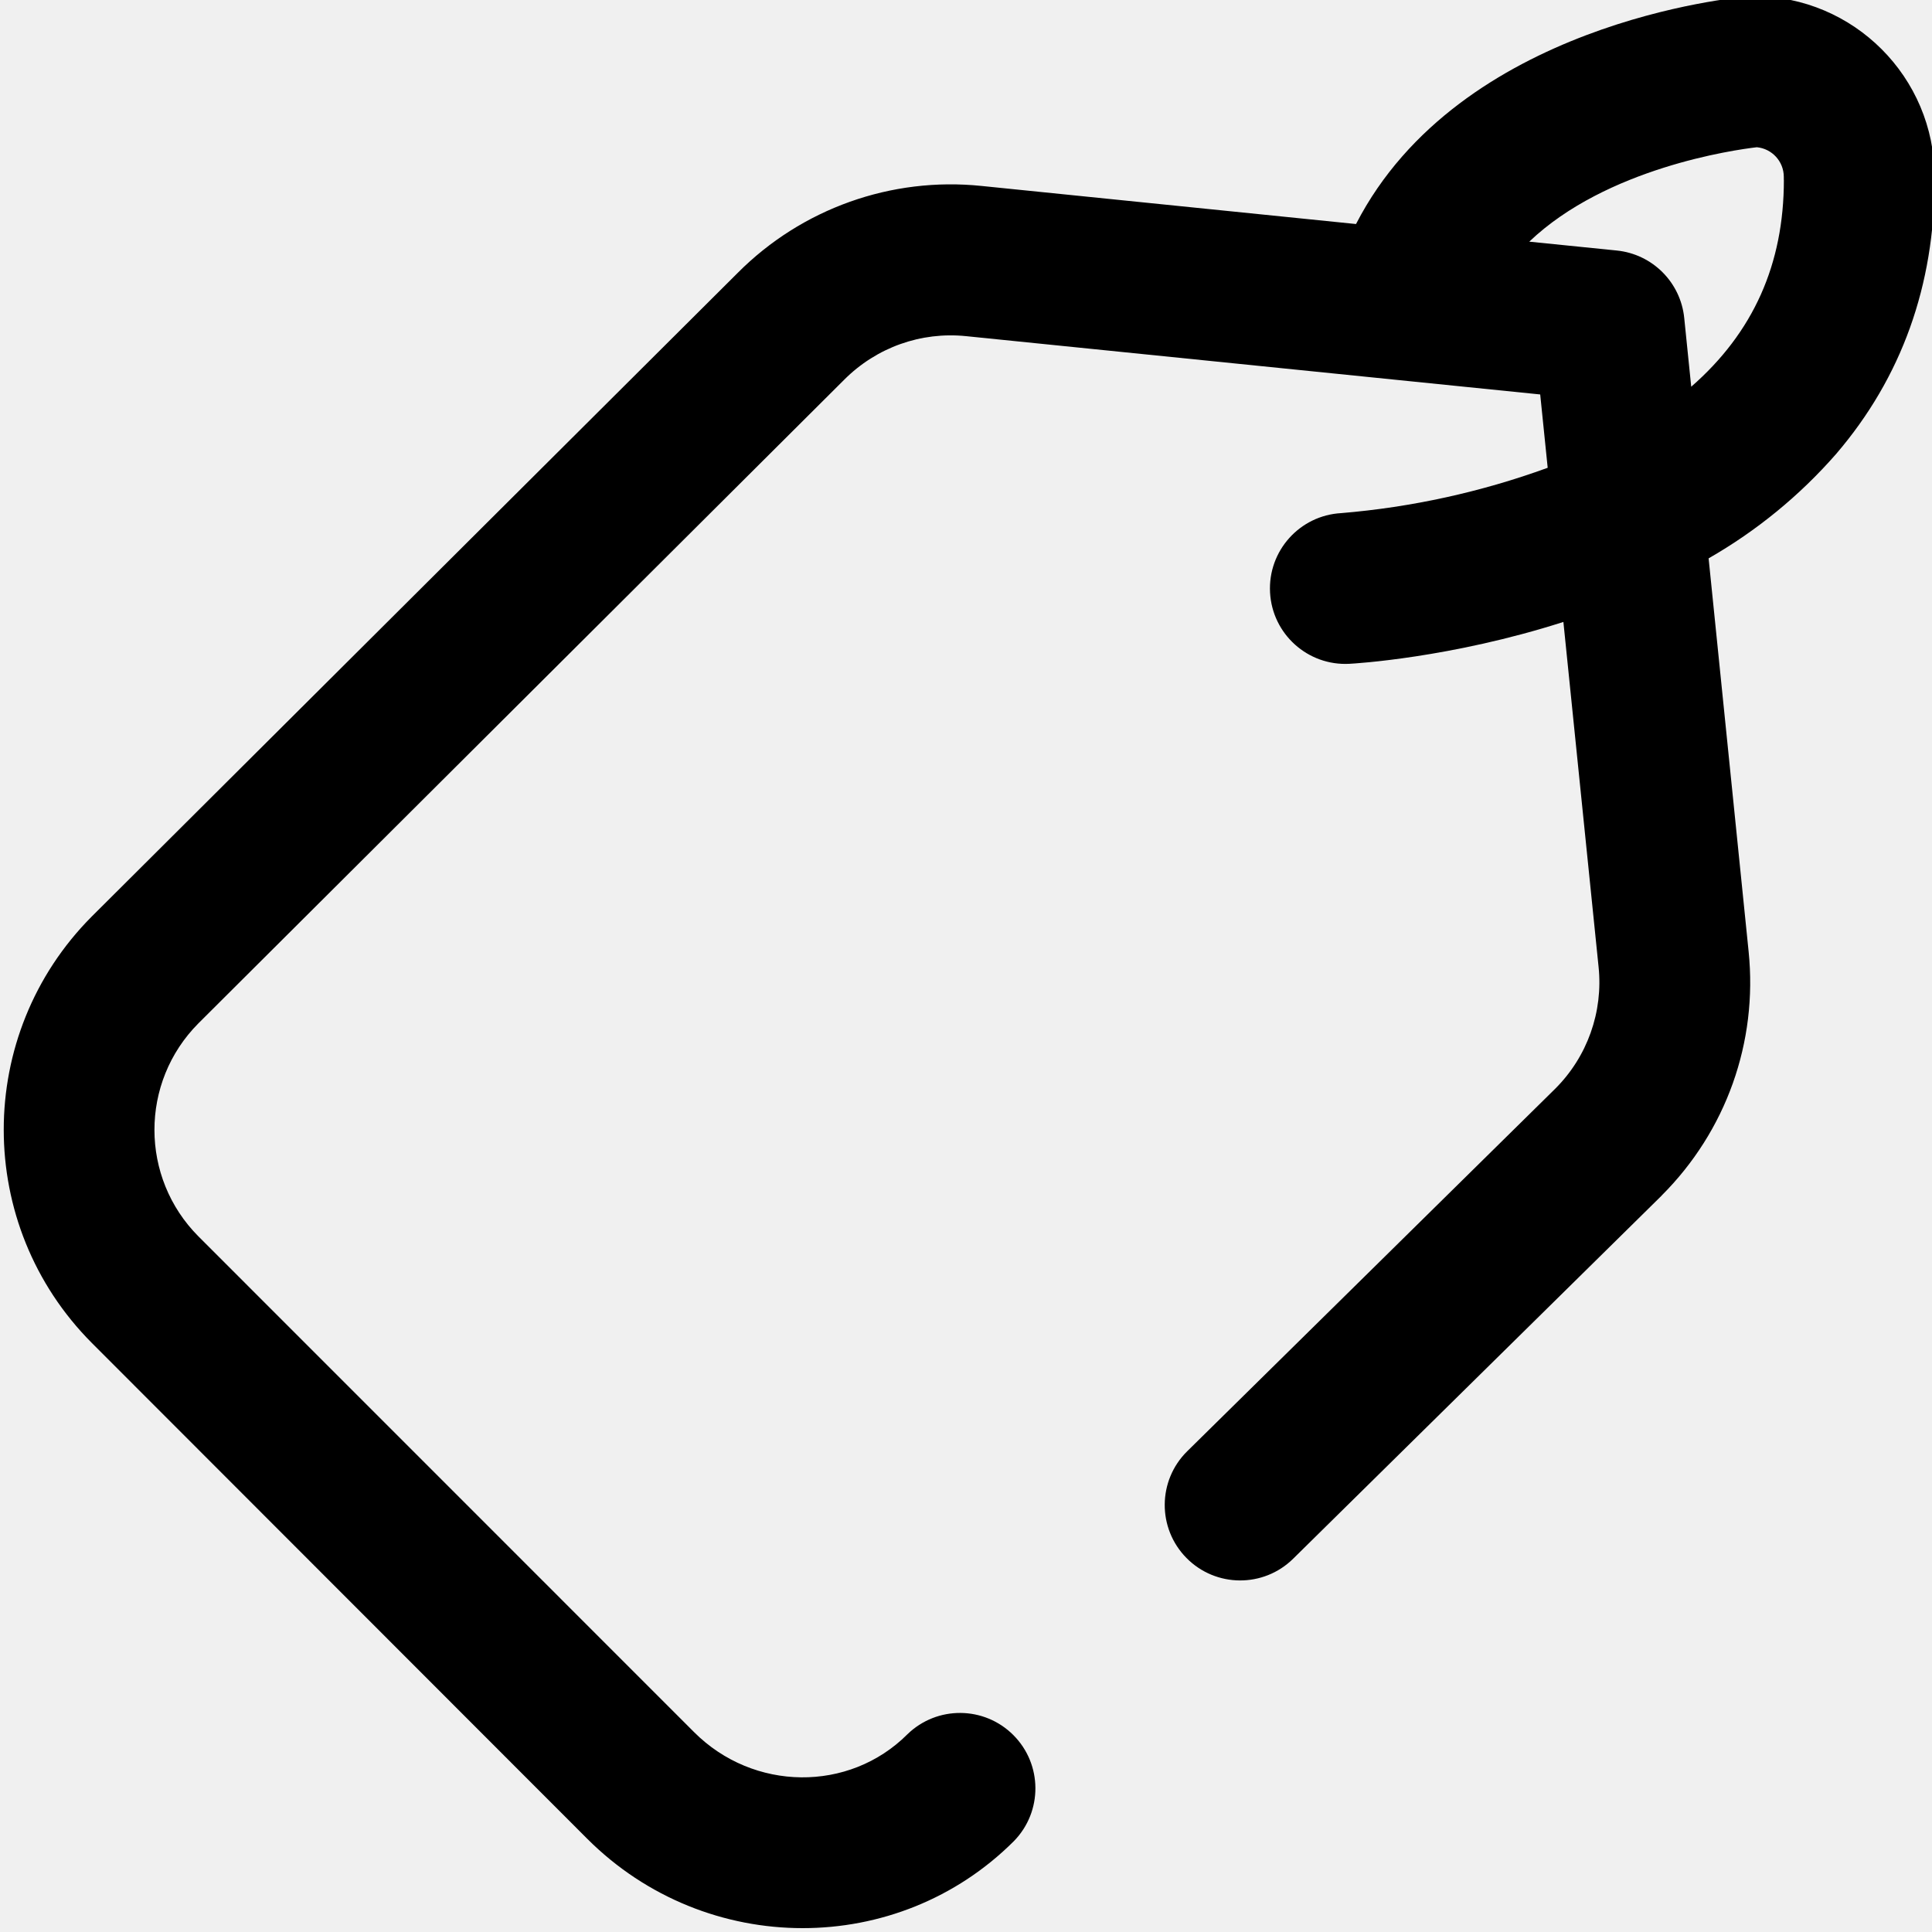
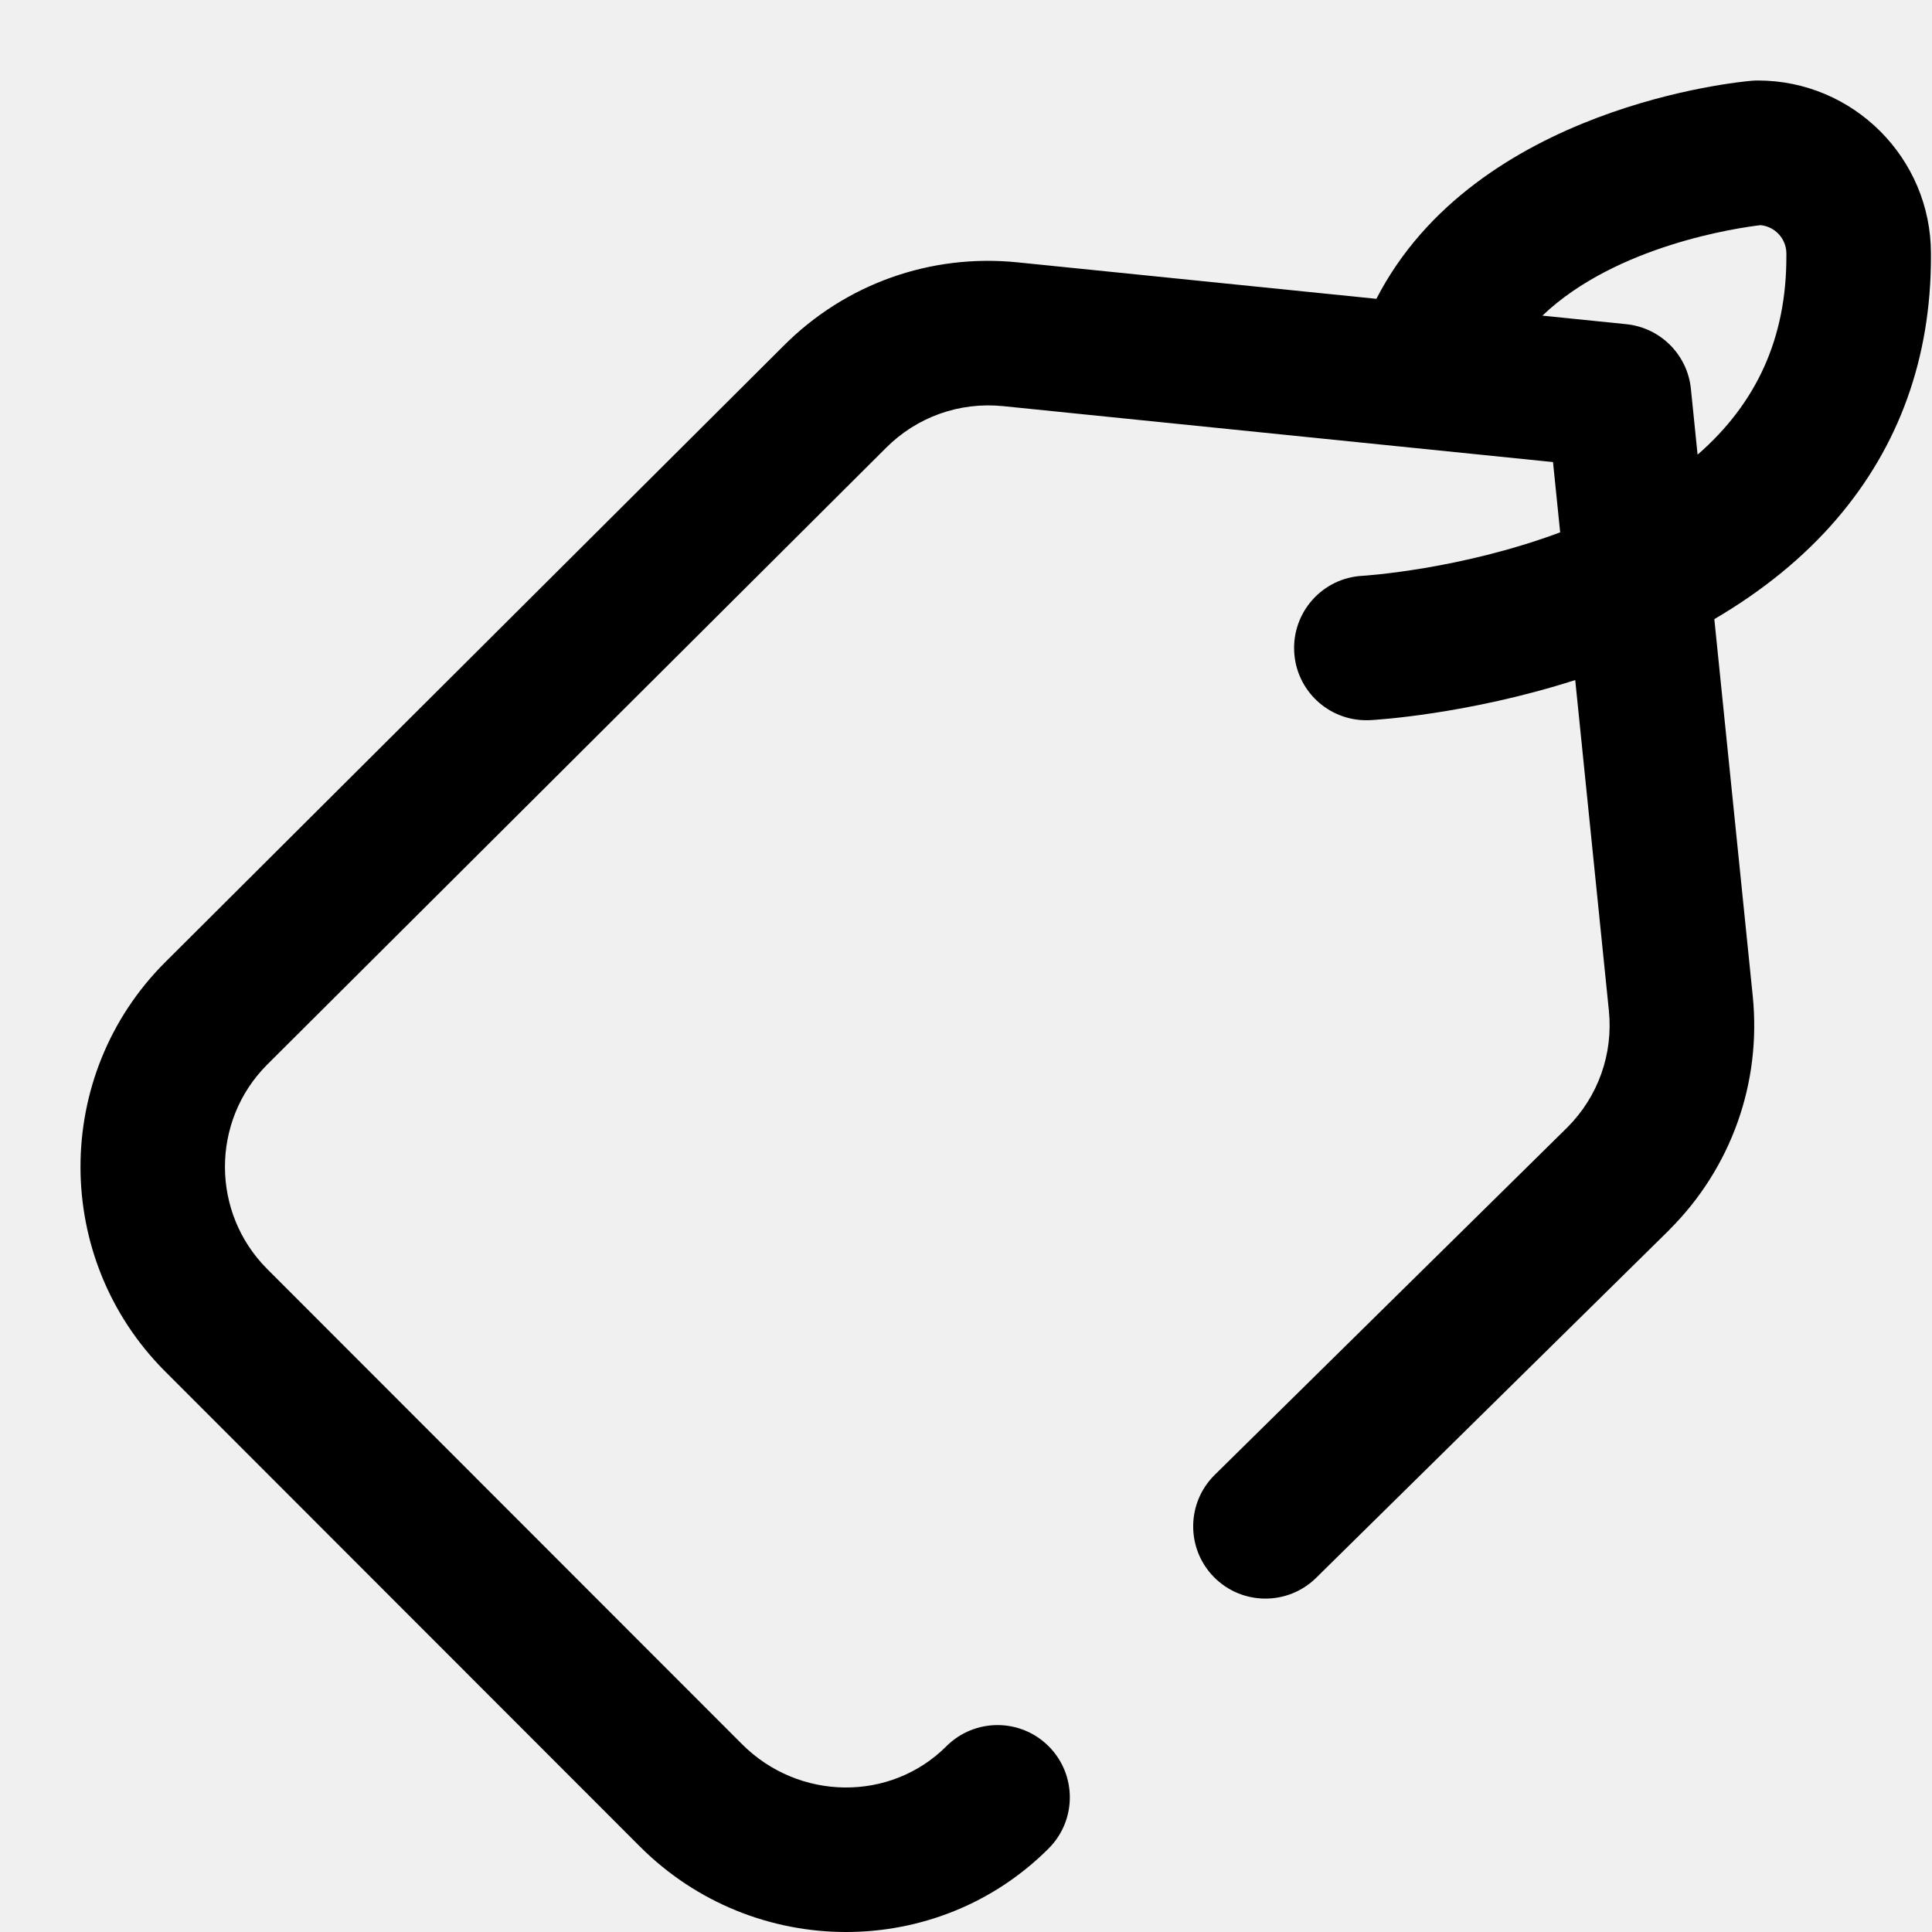
- <svg xmlns="http://www.w3.org/2000/svg" fill="none" viewBox="0 0 24 24">
-   <g clip-path="url(#a)">
-     <path d="M21.79-.047a.921.921 0 0 0-.078.003c-.153.013-3.58.328-4.867 2.827l-4.651-.473a3.732 3.732 0 0 0-3.03 1.08L1.14 11.385a3.754 3.754 0 0 0 .001 5.298l6.154 6.159c.74.74 1.71 1.11 2.676 1.11.953 0 1.903-.36 2.625-1.082a.937.937 0 0 0-1.324-1.326c-.724.724-1.913.711-2.65-.027L2.466 15.36a1.876 1.876 0 0 1-.002-2.647l8.024-7.997c.4-.4.952-.598 1.515-.54l7.13.724.093.911a9.899 9.899 0 0 1-2.563.563.937.937 0 0 0 .1 1.872c.06-.003 1.26-.072 2.658-.52l.437 4.284a1.866 1.866 0 0 1-.538 1.514l-4.572 4.504a.937.937 0 0 0 1.316 1.335l4.574-4.507.004-.005c.801-.8 1.195-1.905 1.08-3.031l-.497-4.884a6.183 6.183 0 0 0 1.586-1.299c.811-.947 1.222-2.092 1.221-3.402v-.038A2.246 2.246 0 0 0 21.79-.047Zm.37 2.281c0 1.048-.38 1.897-1.151 2.57l-.087-.855a.937.937 0 0 0-.838-.837l-1.087-.11c.96-.916 2.544-1.14 2.827-1.173a.37.37 0 0 1 .335.367v.038Z" fill="#000" />
-   </g>
-   <defs>
-     <clipPath id="a">
-       <path fill="#fff" d="M0 0h24v24H0z" />
-     </clipPath>
-   </defs>
+ <svg xmlns="http://www.w3.org/2000/svg" viewBox="0 0 24 24" fill="none">
+   <path d="M21.837 1C21.812 1 21.788 1.001 21.763 1.003C21.616 1.015 18.332 1.317 17.098 3.712C17.098 3.712 13.721 3.368 12.641 3.259C11.561 3.149 10.502 3.526 9.737 4.293L2.048 11.957C0.65 13.357 0.651 15.634 2.049 17.034L7.947 22.936C8.655 23.645 9.584 24 10.51 24C11.424 24 12.334 23.655 13.026 22.963C13.377 22.613 13.378 22.044 13.027 21.693C12.677 21.342 12.108 21.342 11.757 21.692C11.063 22.386 9.924 22.374 9.217 21.666L3.319 15.764C2.62 15.064 2.62 13.926 3.317 13.227L11.007 5.563C11.39 5.179 11.919 4.991 12.459 5.045L19.292 5.74L19.381 6.613C18.137 7.077 16.952 7.151 16.925 7.153C16.43 7.179 16.051 7.602 16.077 8.097C16.102 8.576 16.498 8.947 16.973 8.947C16.989 8.947 17.005 8.947 17.021 8.946C17.078 8.943 18.227 8.877 19.568 8.448L19.986 12.553C20.041 13.092 19.853 13.621 19.471 14.004L15.09 18.321C14.737 18.669 14.732 19.237 15.08 19.591C15.428 19.944 15.997 19.948 16.35 19.6L20.734 15.281C20.735 15.279 20.737 15.278 20.738 15.276C21.506 14.51 21.883 13.451 21.773 12.371L21.296 7.691C21.9 7.337 22.41 6.921 22.817 6.446C23.594 5.539 23.988 4.442 23.987 3.186V3.15C23.987 1.964 23.023 1 21.837 1ZM22.191 3.186C22.192 4.19 21.828 5.004 21.088 5.648L21.005 4.83C20.962 4.406 20.626 4.07 20.202 4.027L19.16 3.921C20.08 3.044 21.598 2.829 21.87 2.797C22.05 2.814 22.191 2.966 22.191 3.15V3.186Z" fill="black" />
</svg>
